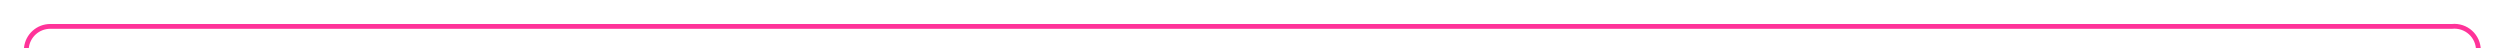
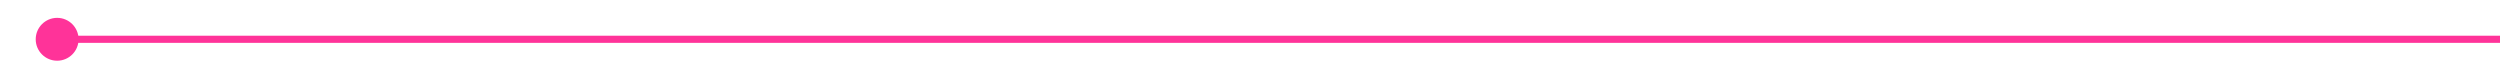
- <svg xmlns="http://www.w3.org/2000/svg" version="1.1" width="521px" height="10px" preserveAspectRatio="xMinYMid meet" viewBox="1004 639  521 8">
-   <path d="M 1009.5 658  L 1009.5 648  A 5 5 0 0 1 1014.5 643.5 L 1515 643.5  A 5 5 0 0 1 1520.5 648.5 L 1520.5 655  " stroke-width="1" stroke="#ff3399" fill="none" />
-   <path d="M 1009.5 653  A 3 3 0 0 0 1006.5 656 A 3 3 0 0 0 1009.5 659 A 3 3 0 0 0 1012.5 656 A 3 3 0 0 0 1009.5 653 Z " fill-rule="nonzero" fill="#ff3399" stroke="none" />
+ <svg xmlns="http://www.w3.org/2000/svg" version="1.1" width="350px" height="10px" preserveAspectRatio="xMinYMid meet" viewBox="1830 315  350 8">
+   <path d="M 1836 319.5  L 2180 319.5  " stroke-width="1" stroke="#ff3399" fill="none" />
+   <path d="M 1838 316.5  A 3 3 0 0 0 1835 319.5 A 3 3 0 0 0 1838 322.5 A 3 3 0 0 0 1841 319.5 A 3 3 0 0 0 1838 316.5 Z " fill-rule="nonzero" fill="#ff3399" stroke="none" />
</svg>
